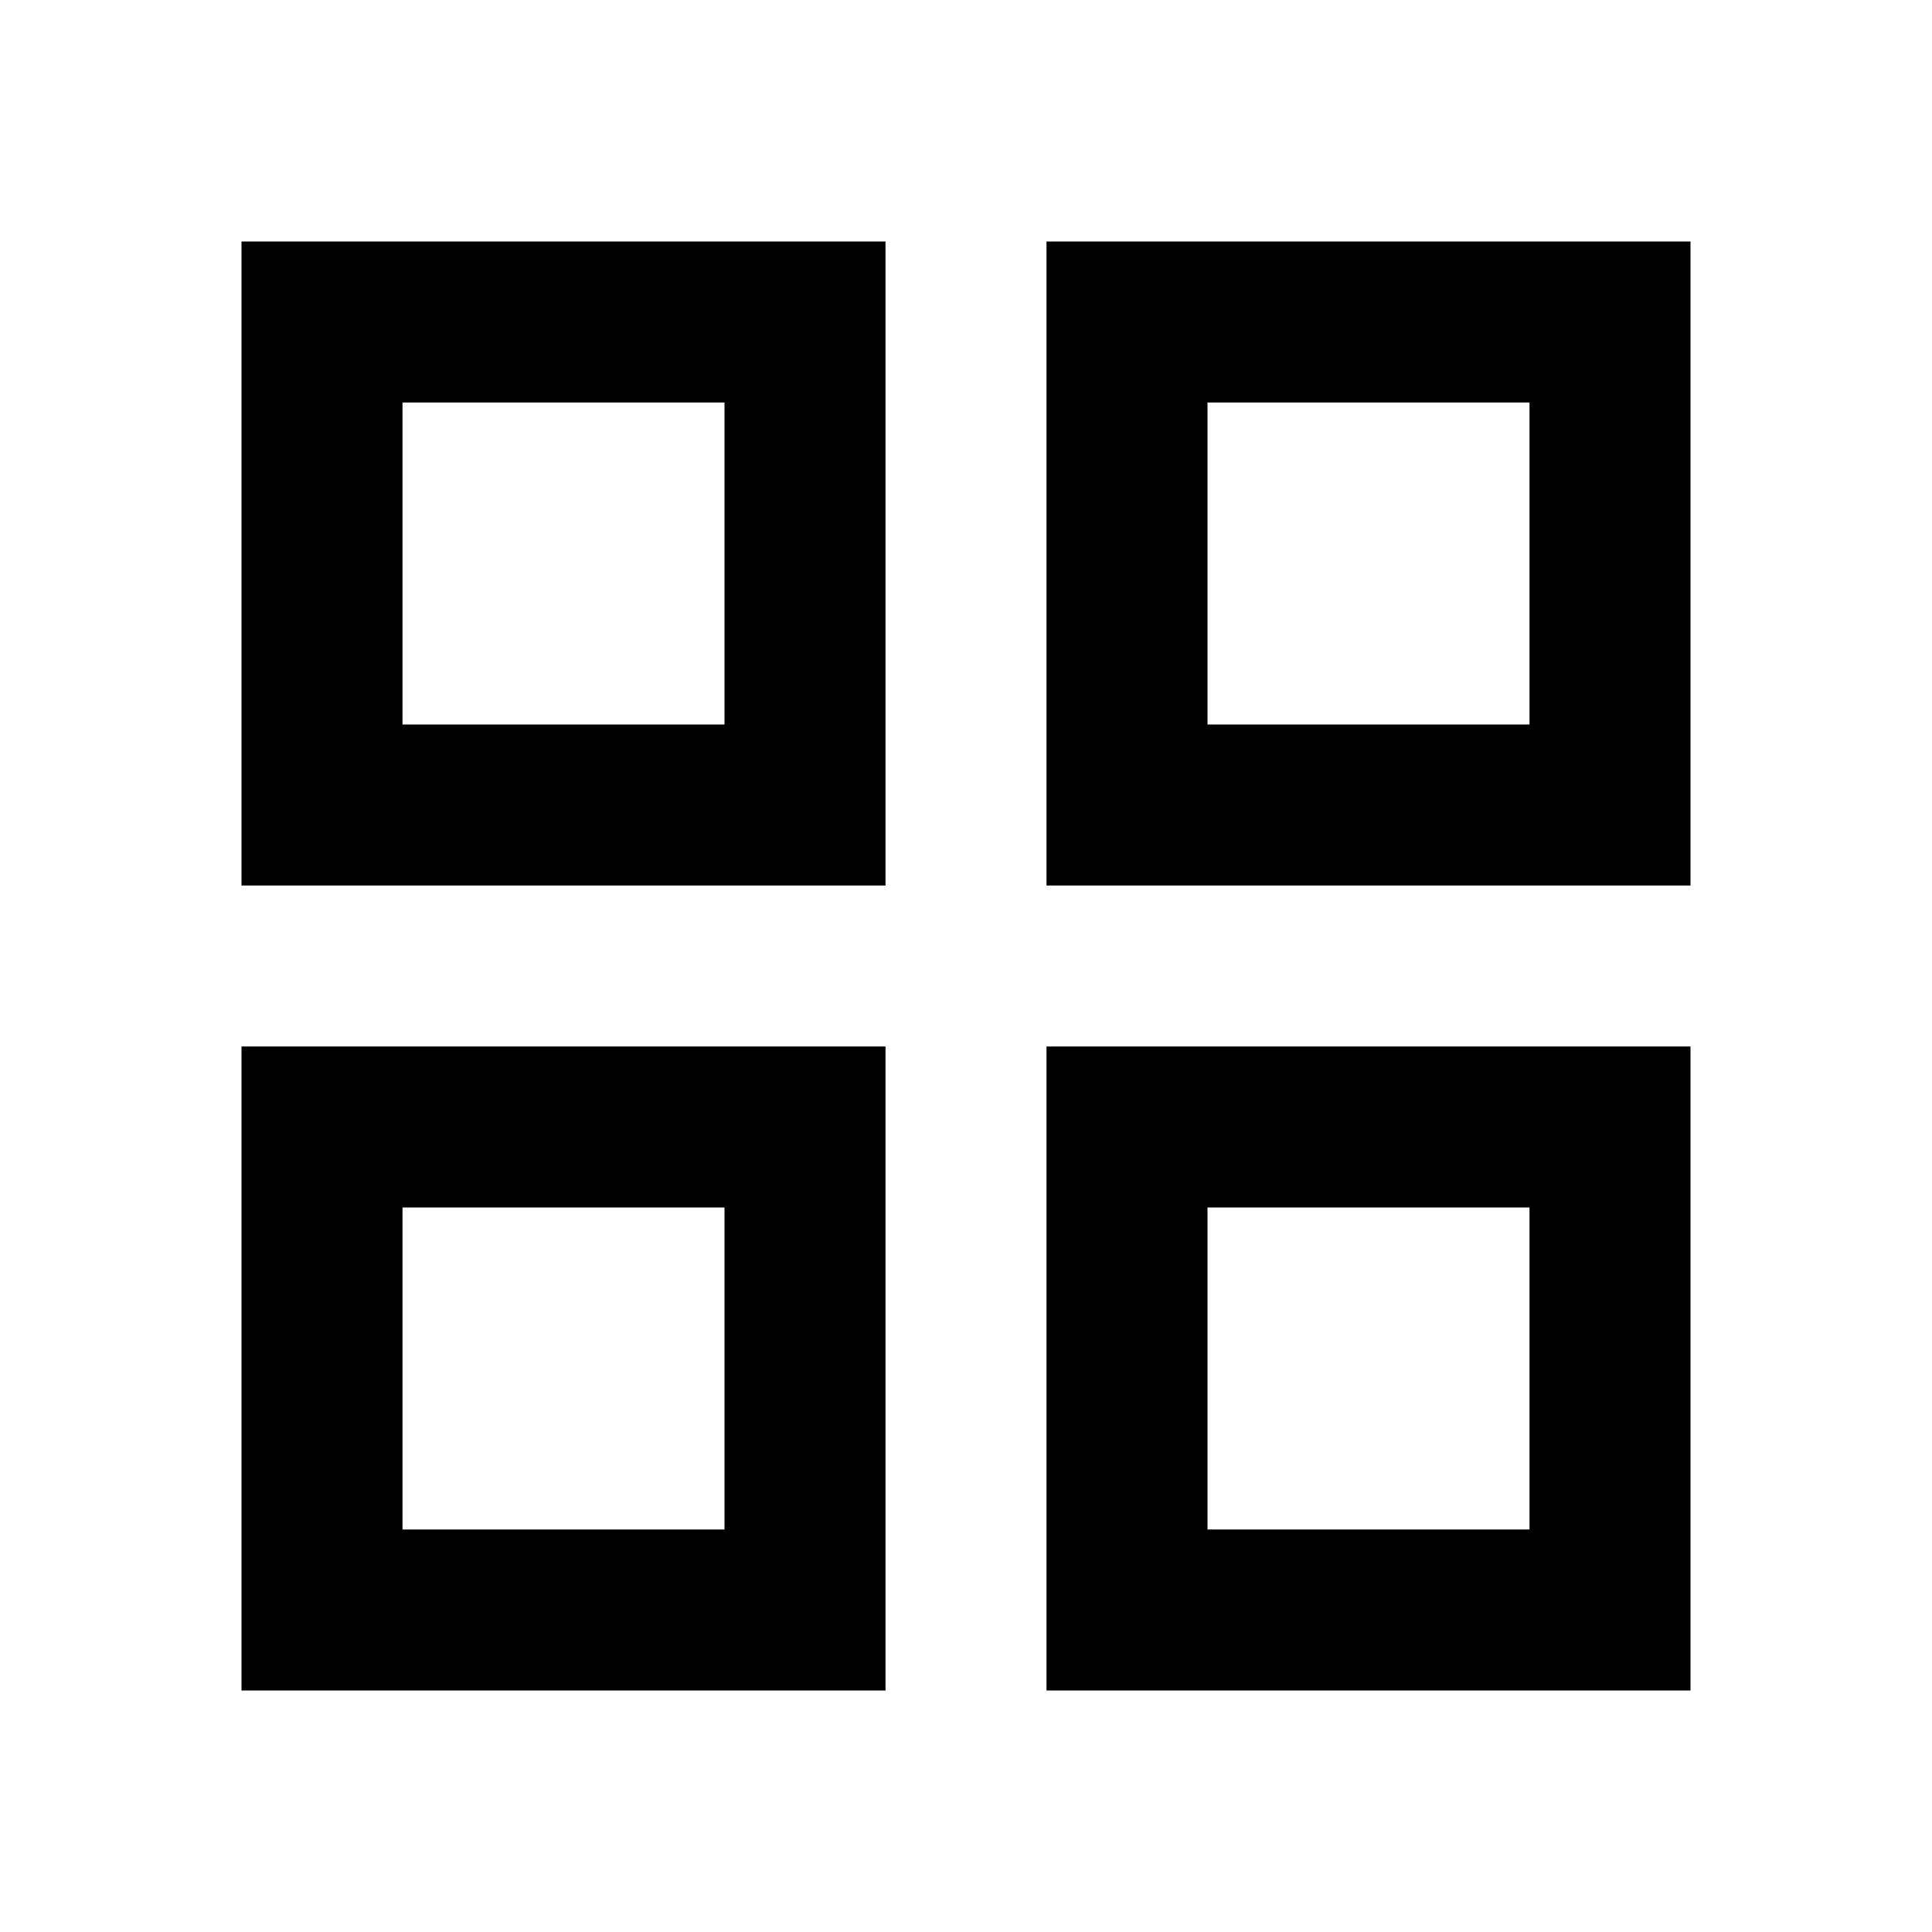
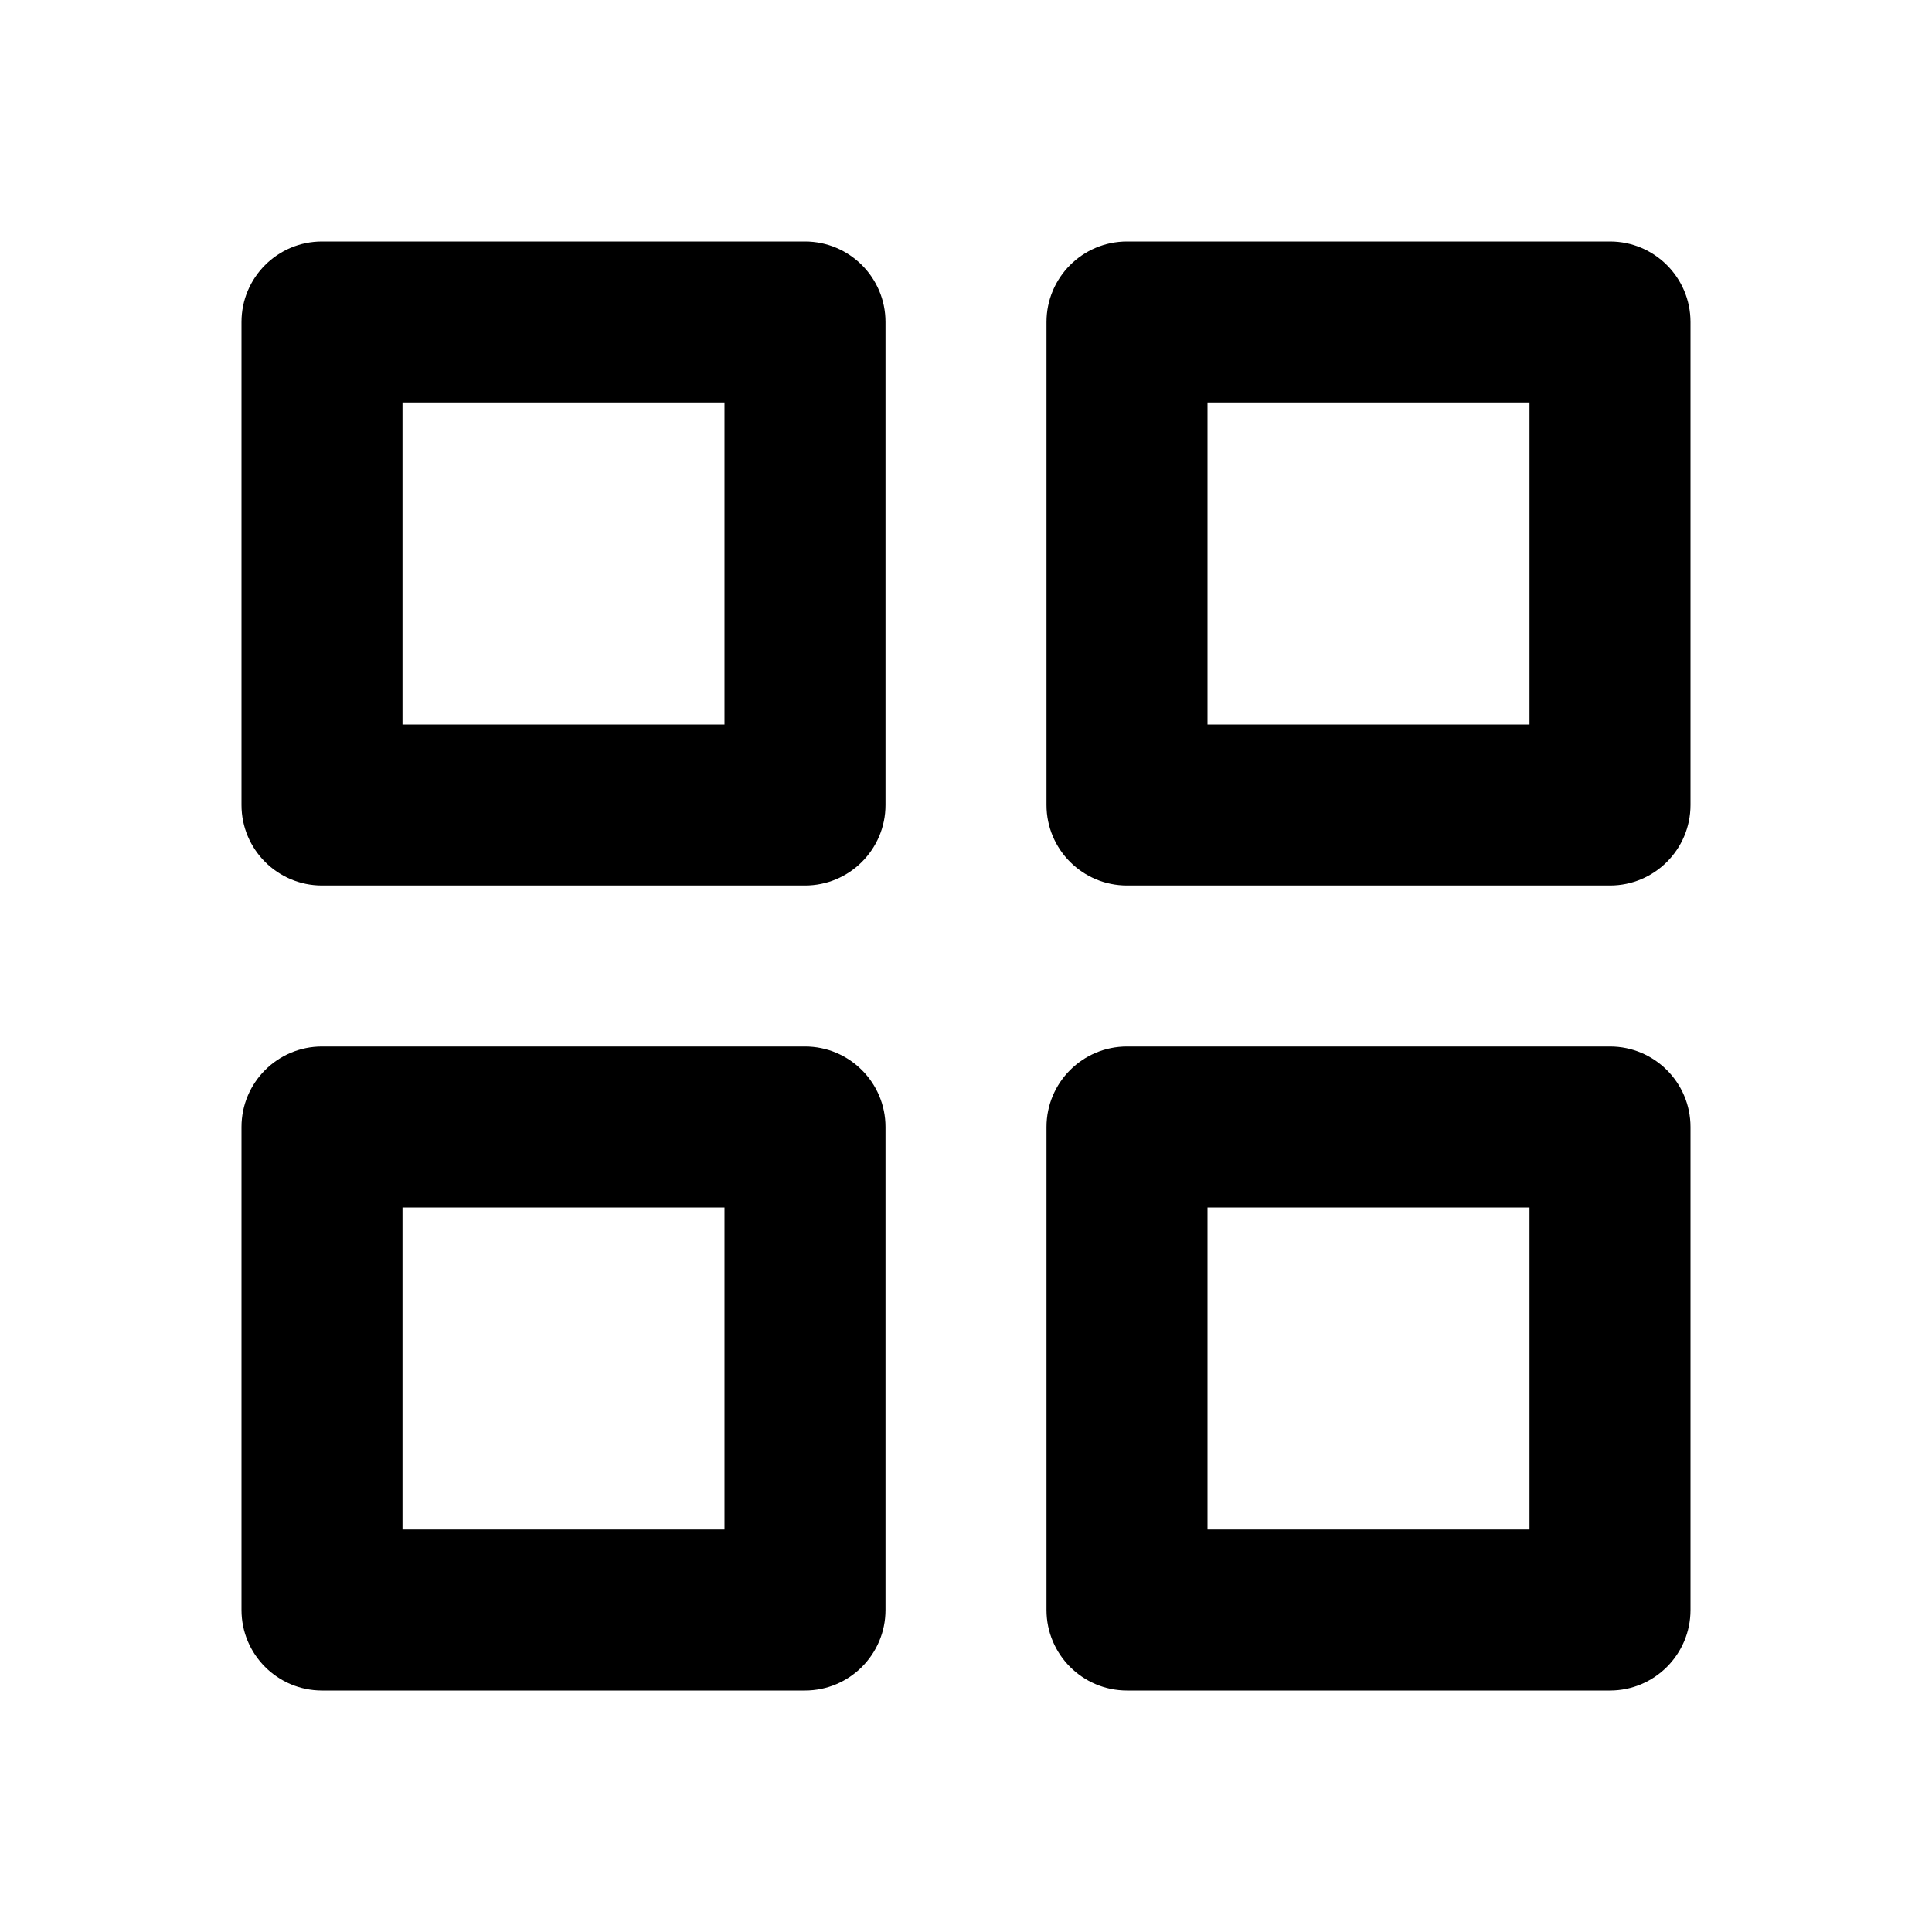
<svg xmlns="http://www.w3.org/2000/svg" viewBox="0 0 24 24" fill="currentColor">
-   <path d="M3 3H11V11H3V3ZM3 13H11V21H3V13ZM13 3H21V11H13V3ZM13 13H21V21H13V13ZM15 5V9H19V5H15ZM15 15V19H19V15H15ZM5 5V9H9V5H5ZM5 15V19H9V15H5Z" />
+   <path d="M3 4C3 3.448 3.448 3 4 3H10C10.552 3 11 3.448 11 4V10C11 10.552 10.552 11 10 11H4C3.448 11 3 10.552 3 10V4ZM3 14C3 13.448 3.448 13 4 13H10C10.552 13 11 13.448 11 14V20C11 20.552 10.552 21 10 21H4C3.448 21 3 20.552 3 20V14ZM13 4C13 3.448 13.448 3 14 3H20C20.552 3 21 3.448 21 4V10C21 10.552 20.552 11 20 11H14C13.448 11 13 10.552 13 10V4ZM13 14C13 13.448 13.448 13 14 13H20C20.552 13 21 13.448 21 14V20C21 20.552 20.552 21 20 21H14C13.448 21 13 20.552 13 20V14ZM15 5V9H19V5H15ZM15 15V19H19V15H15ZM5 5V9H9V5H5ZM5 15V19H9V15H5Z" />
</svg>
